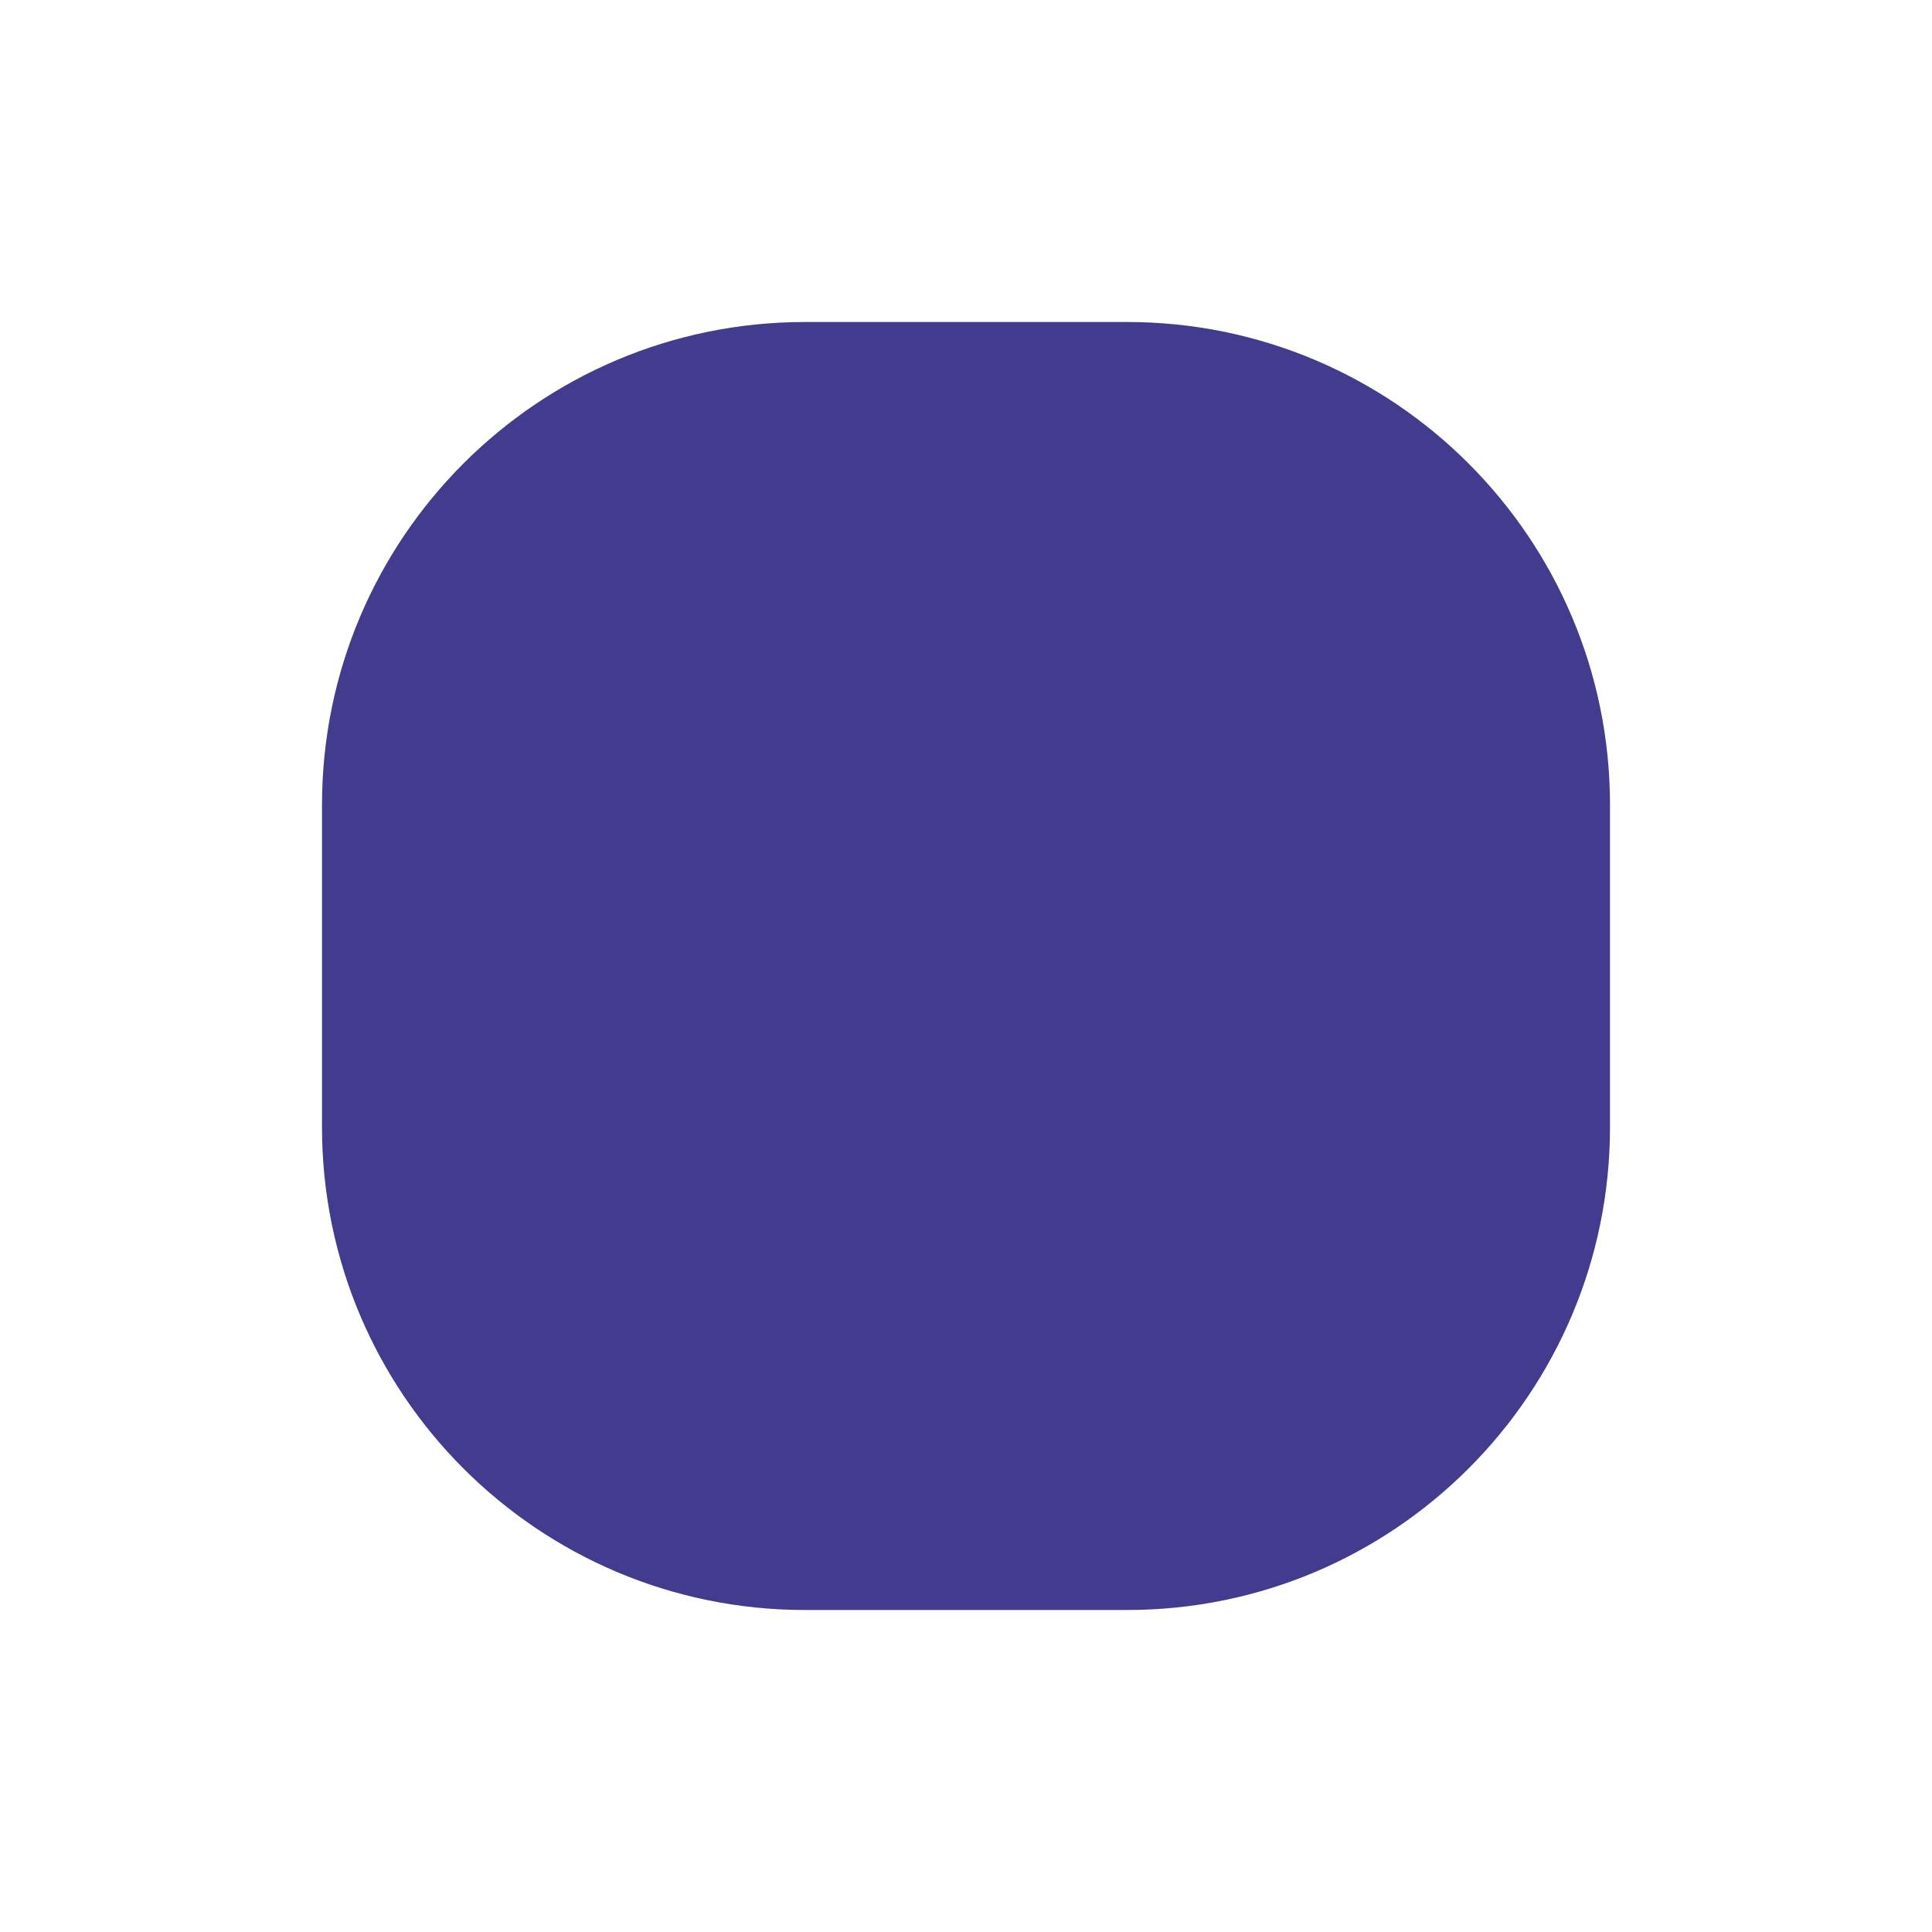
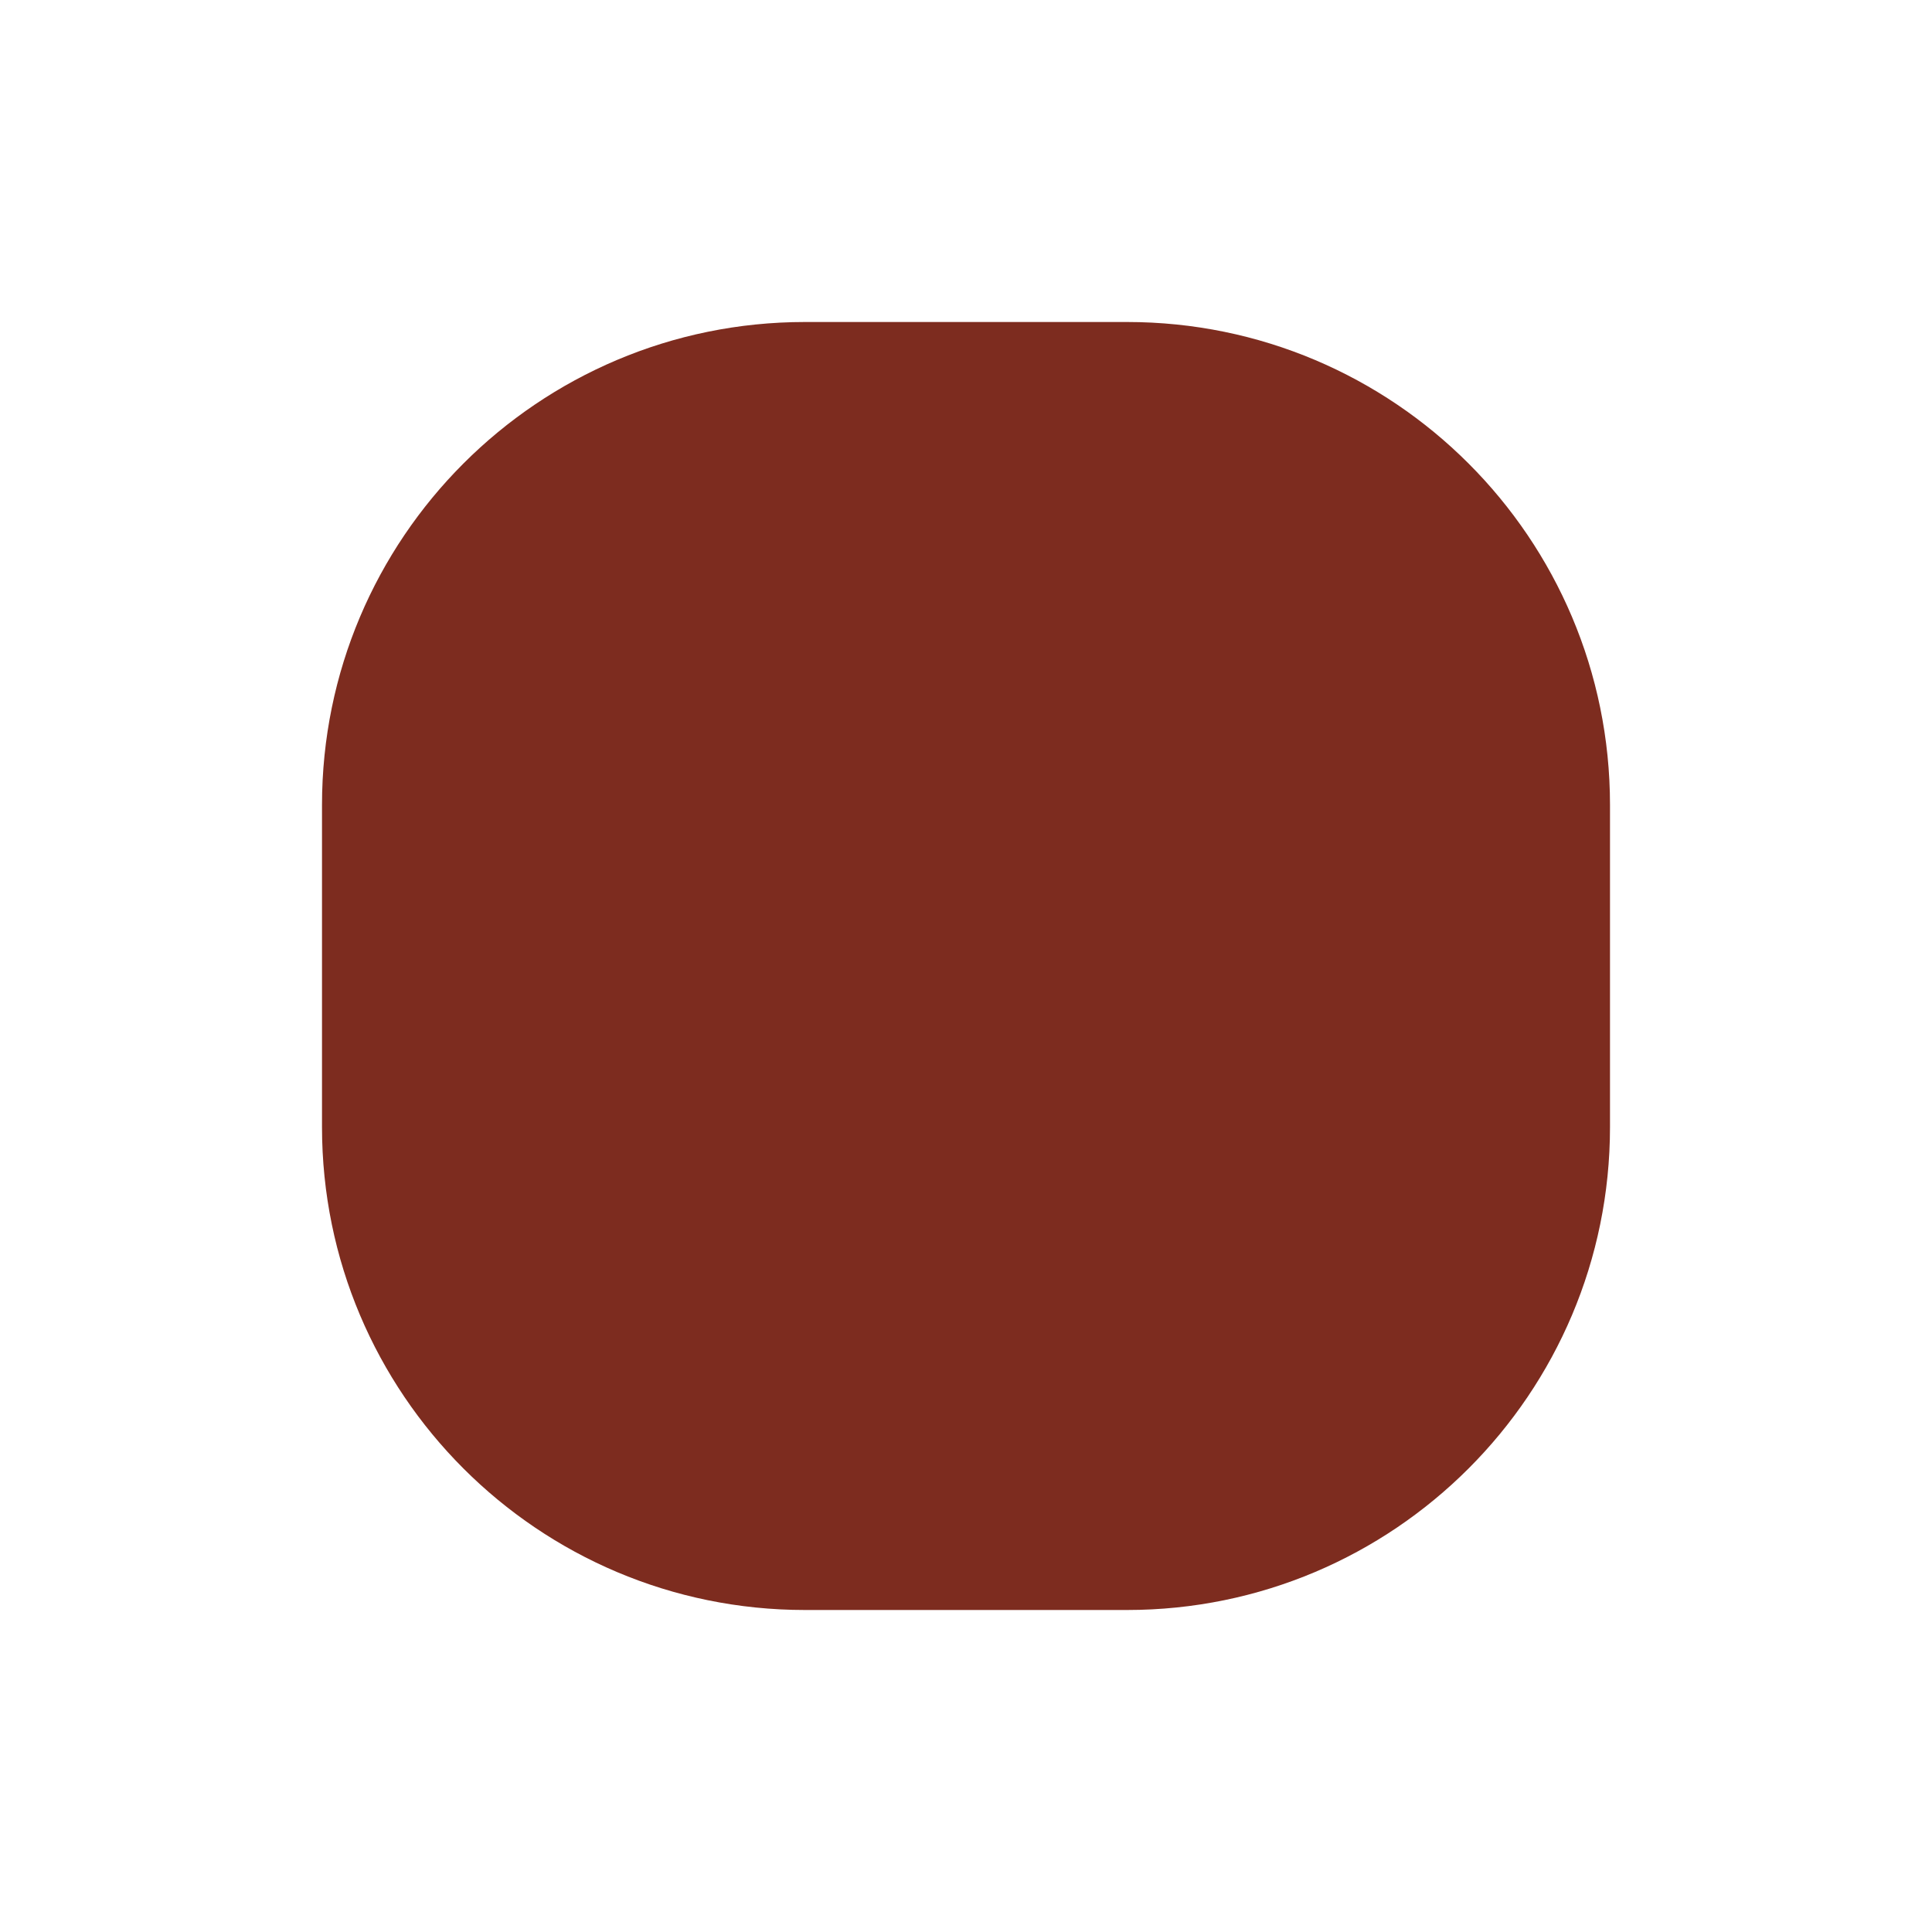
<svg xmlns="http://www.w3.org/2000/svg" width="30" height="30" version="1.1" id="svg6" viewBox="0 0 60 60">
  <defs id="defs10">
    </defs>
-   <path id="svg_1" width="40" height="40" x="10" y="10" fill="#015ad7" stroke="#000000" stroke-width="0" rx="0" d="m 25,10 h 10 a 15,15 45 0 1 15,15 v 10 a 15,15 135 0 1 -15,15 h -10 a 15,15 45 0 1 -15,-15 v -10 a 15,15 135 0 1 15,-15 z" style="fill:#423b8e;fill-opacity:1" />
+   <path id="svg_1" width="40" height="40" x="10" y="10" fill="#015ad7" stroke="#000000" stroke-width="0" rx="0" d="m 25,10 h 10 a 15,15 45 0 1 15,15 v 10 a 15,15 135 0 1 -15,15 h -10 a 15,15 45 0 1 -15,-15 v -10 a 15,15 135 0 1 15,-15 z" style="fill:#7d2c1f;fill-opacity:1" />
</svg>
